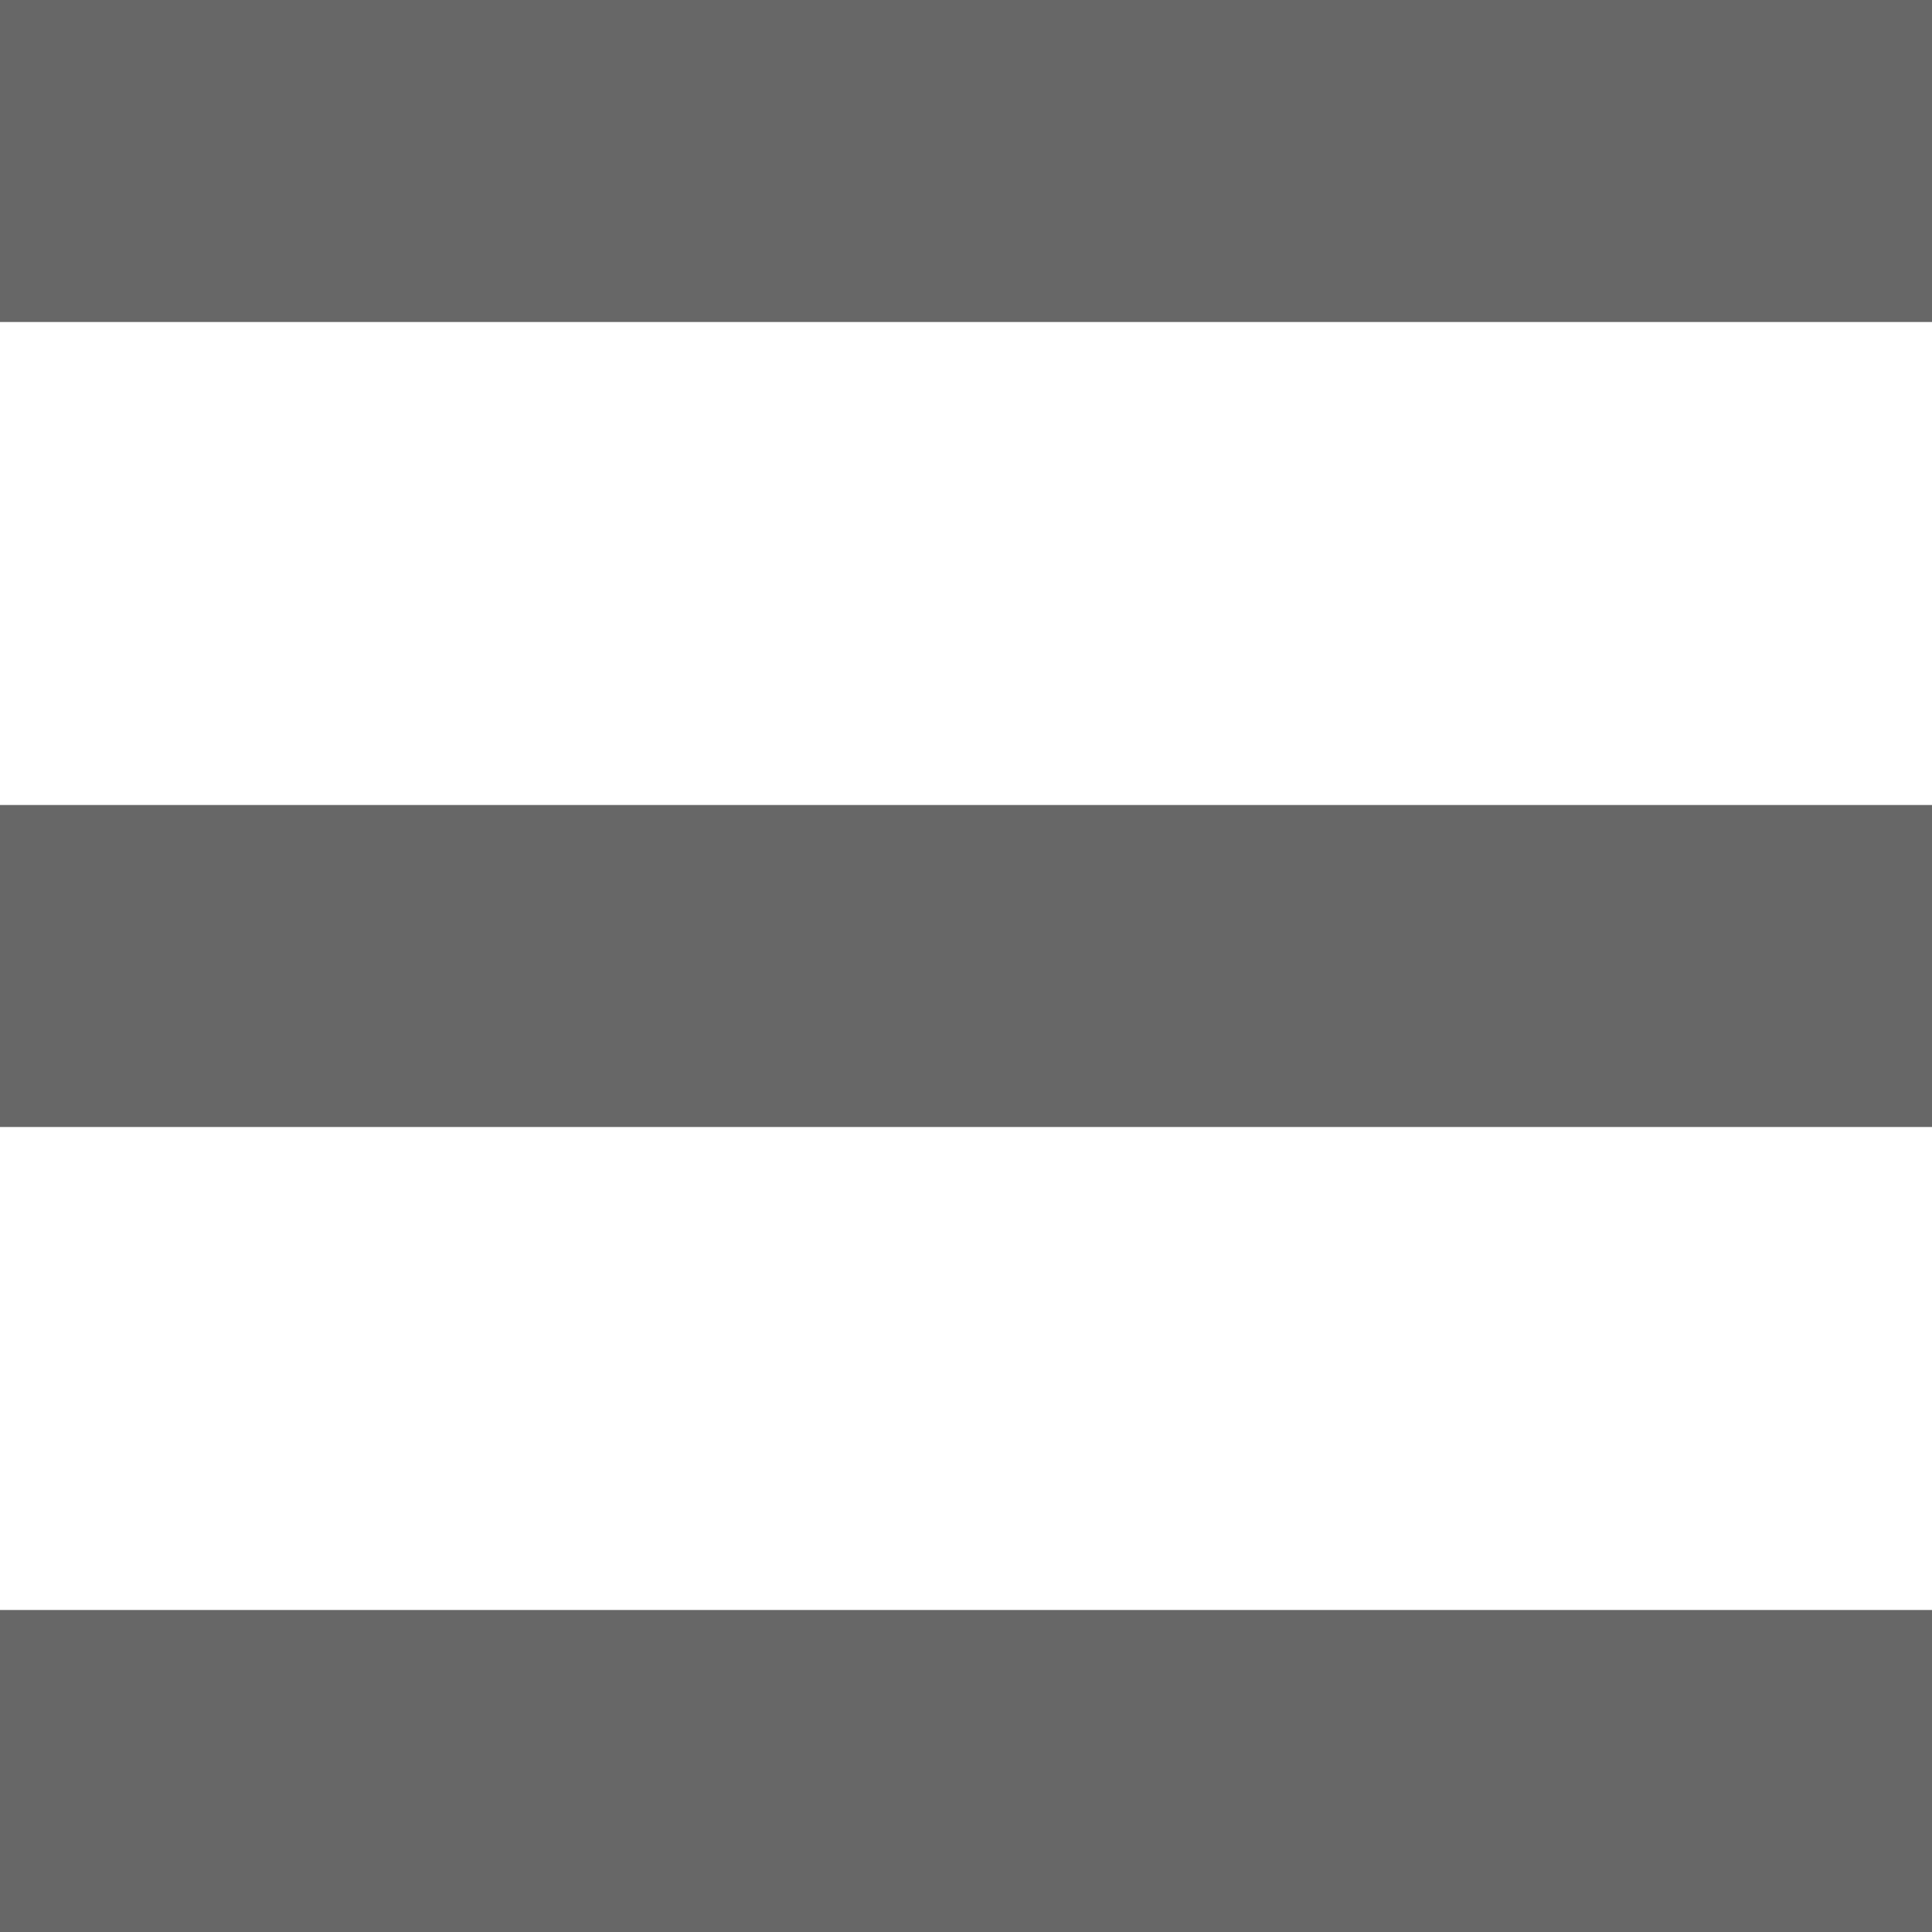
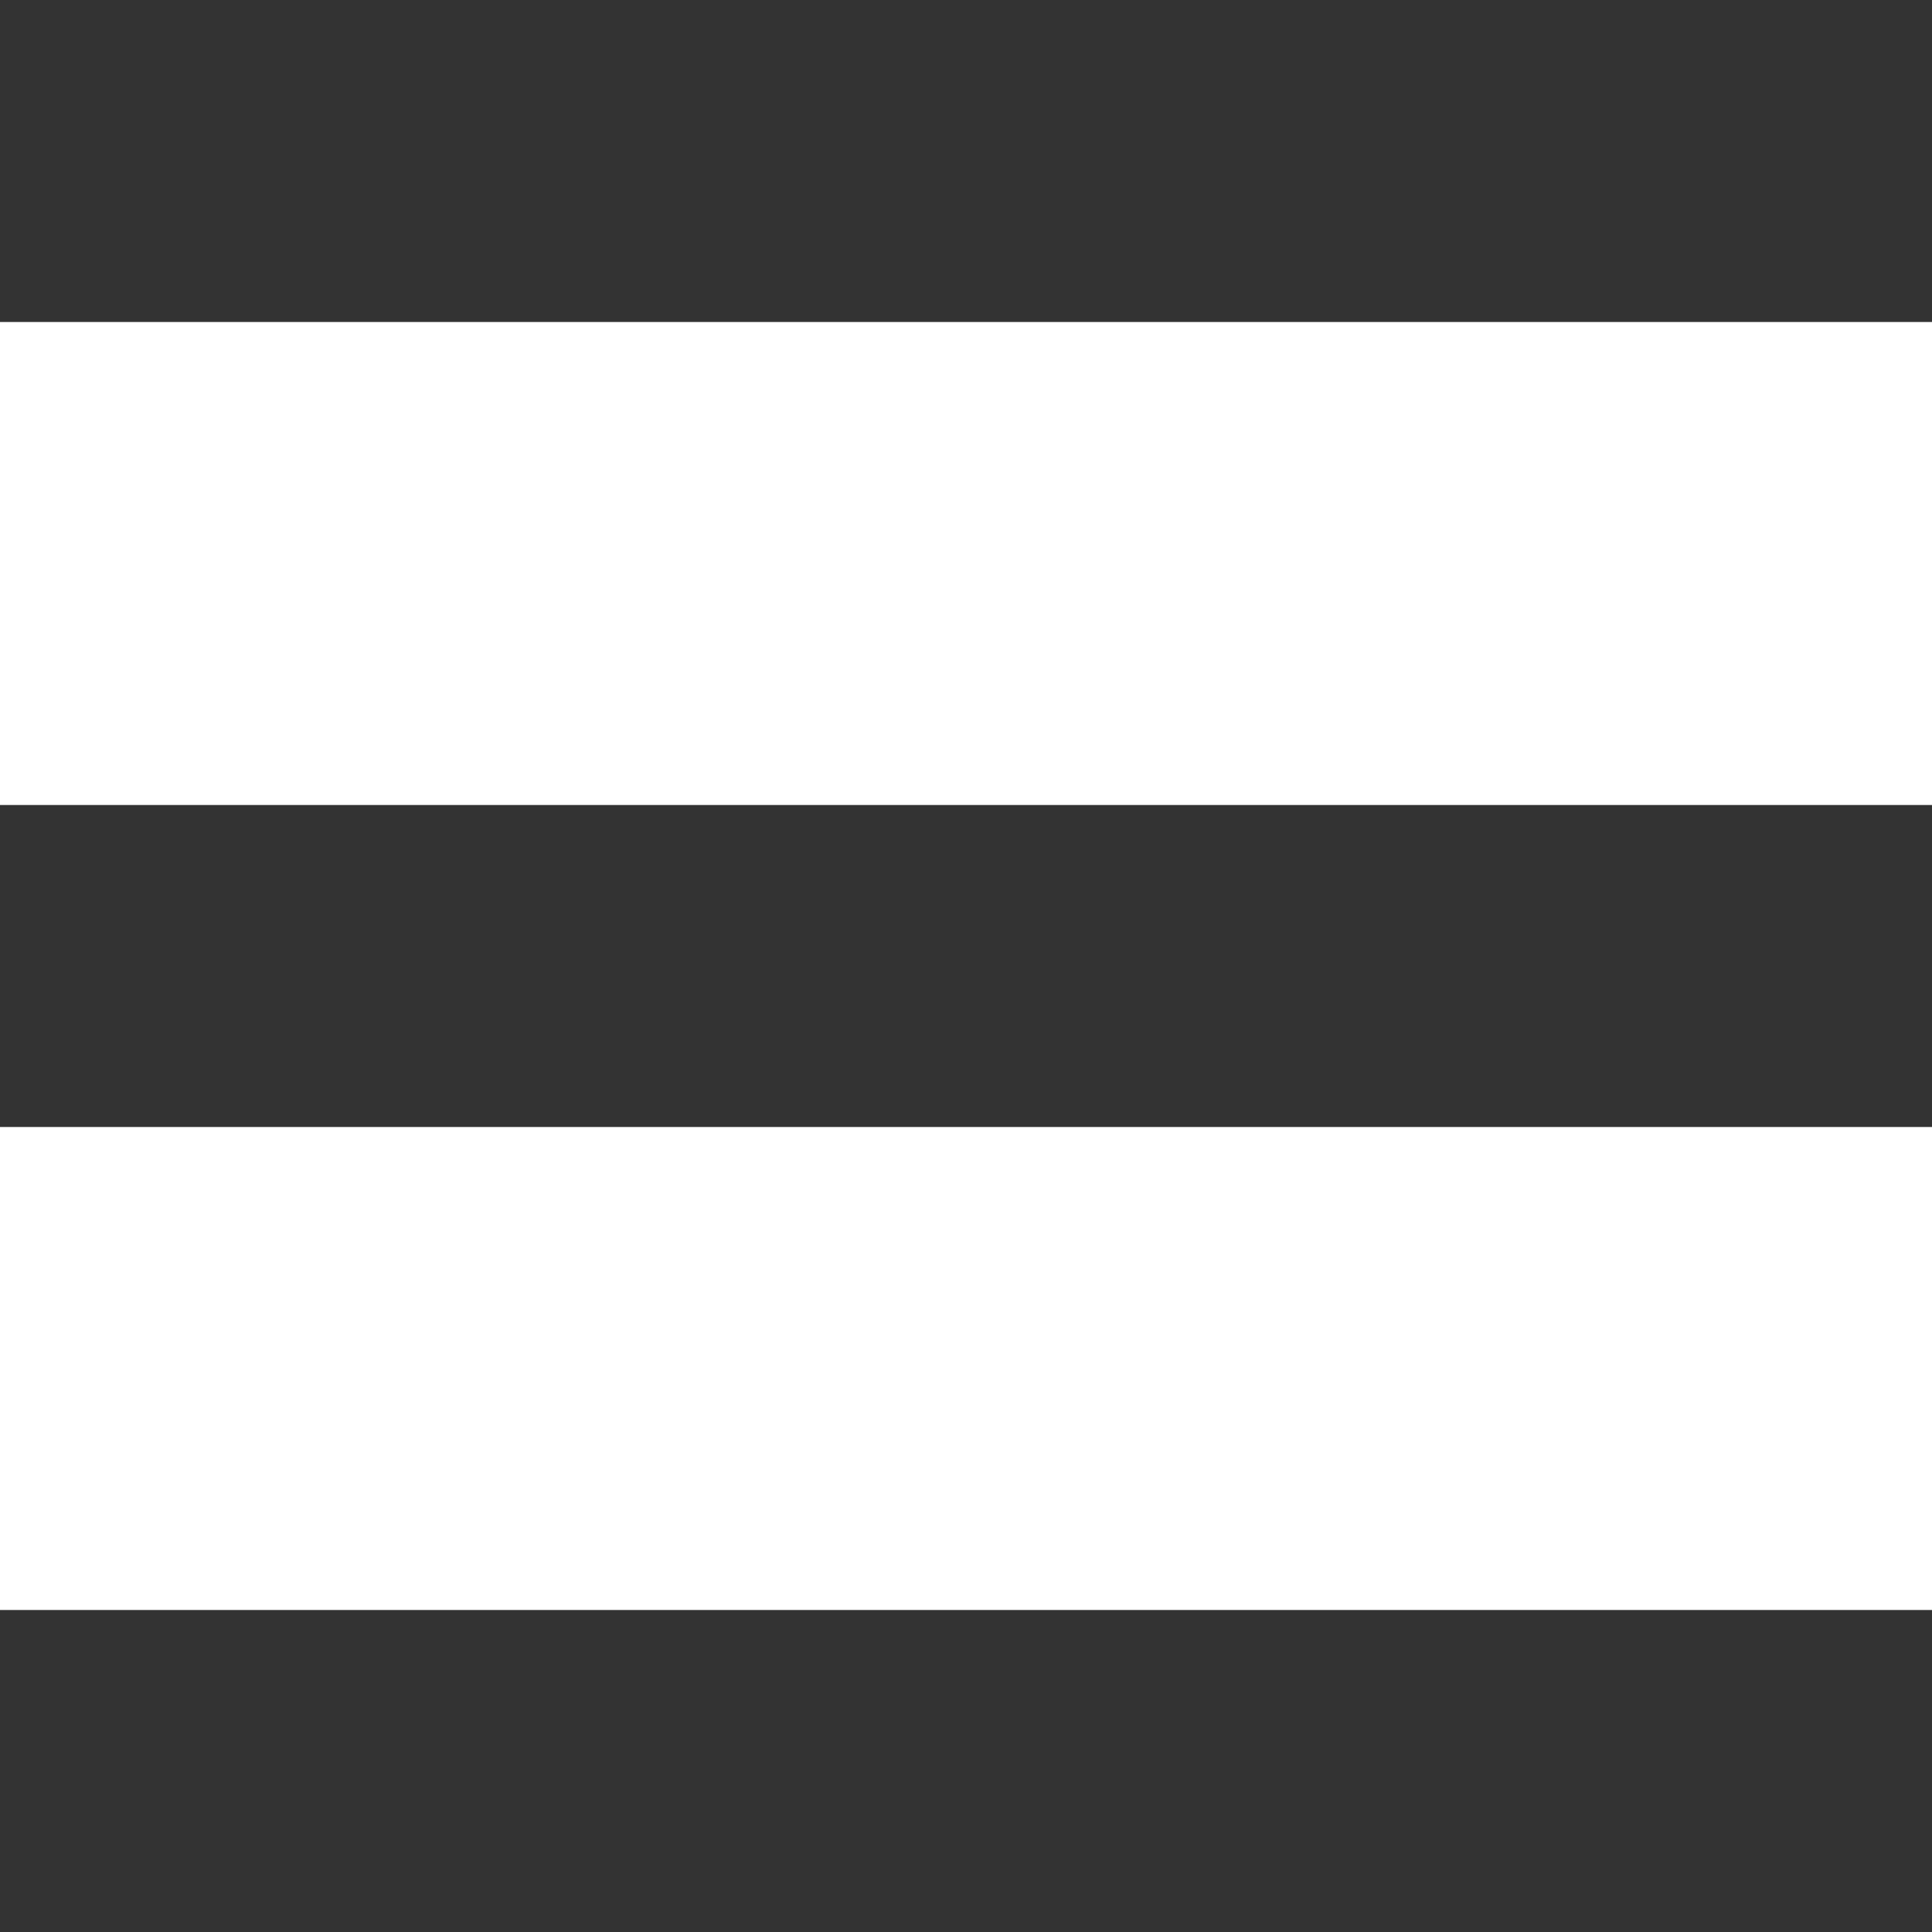
<svg xmlns="http://www.w3.org/2000/svg" version="1.1" id="Слой_1" x="0px" y="0px" width="12px" height="12px" viewBox="0 0 12 12" enable-background="new 0 0 12 12" xml:space="preserve">
-   <rect fill="#676767" width="12" height="2" />
-   <rect y="5" fill="#676767" width="12" height="2" />
-   <rect y="10" fill="#676767" width="12" height="2" />
+   <rect fill="#333333" width="12" height="2" />
+   <rect y="5" fill="#333333" width="12" height="2" />
+   <rect y="10" fill="#333333" width="12" height="2" />
</svg>
